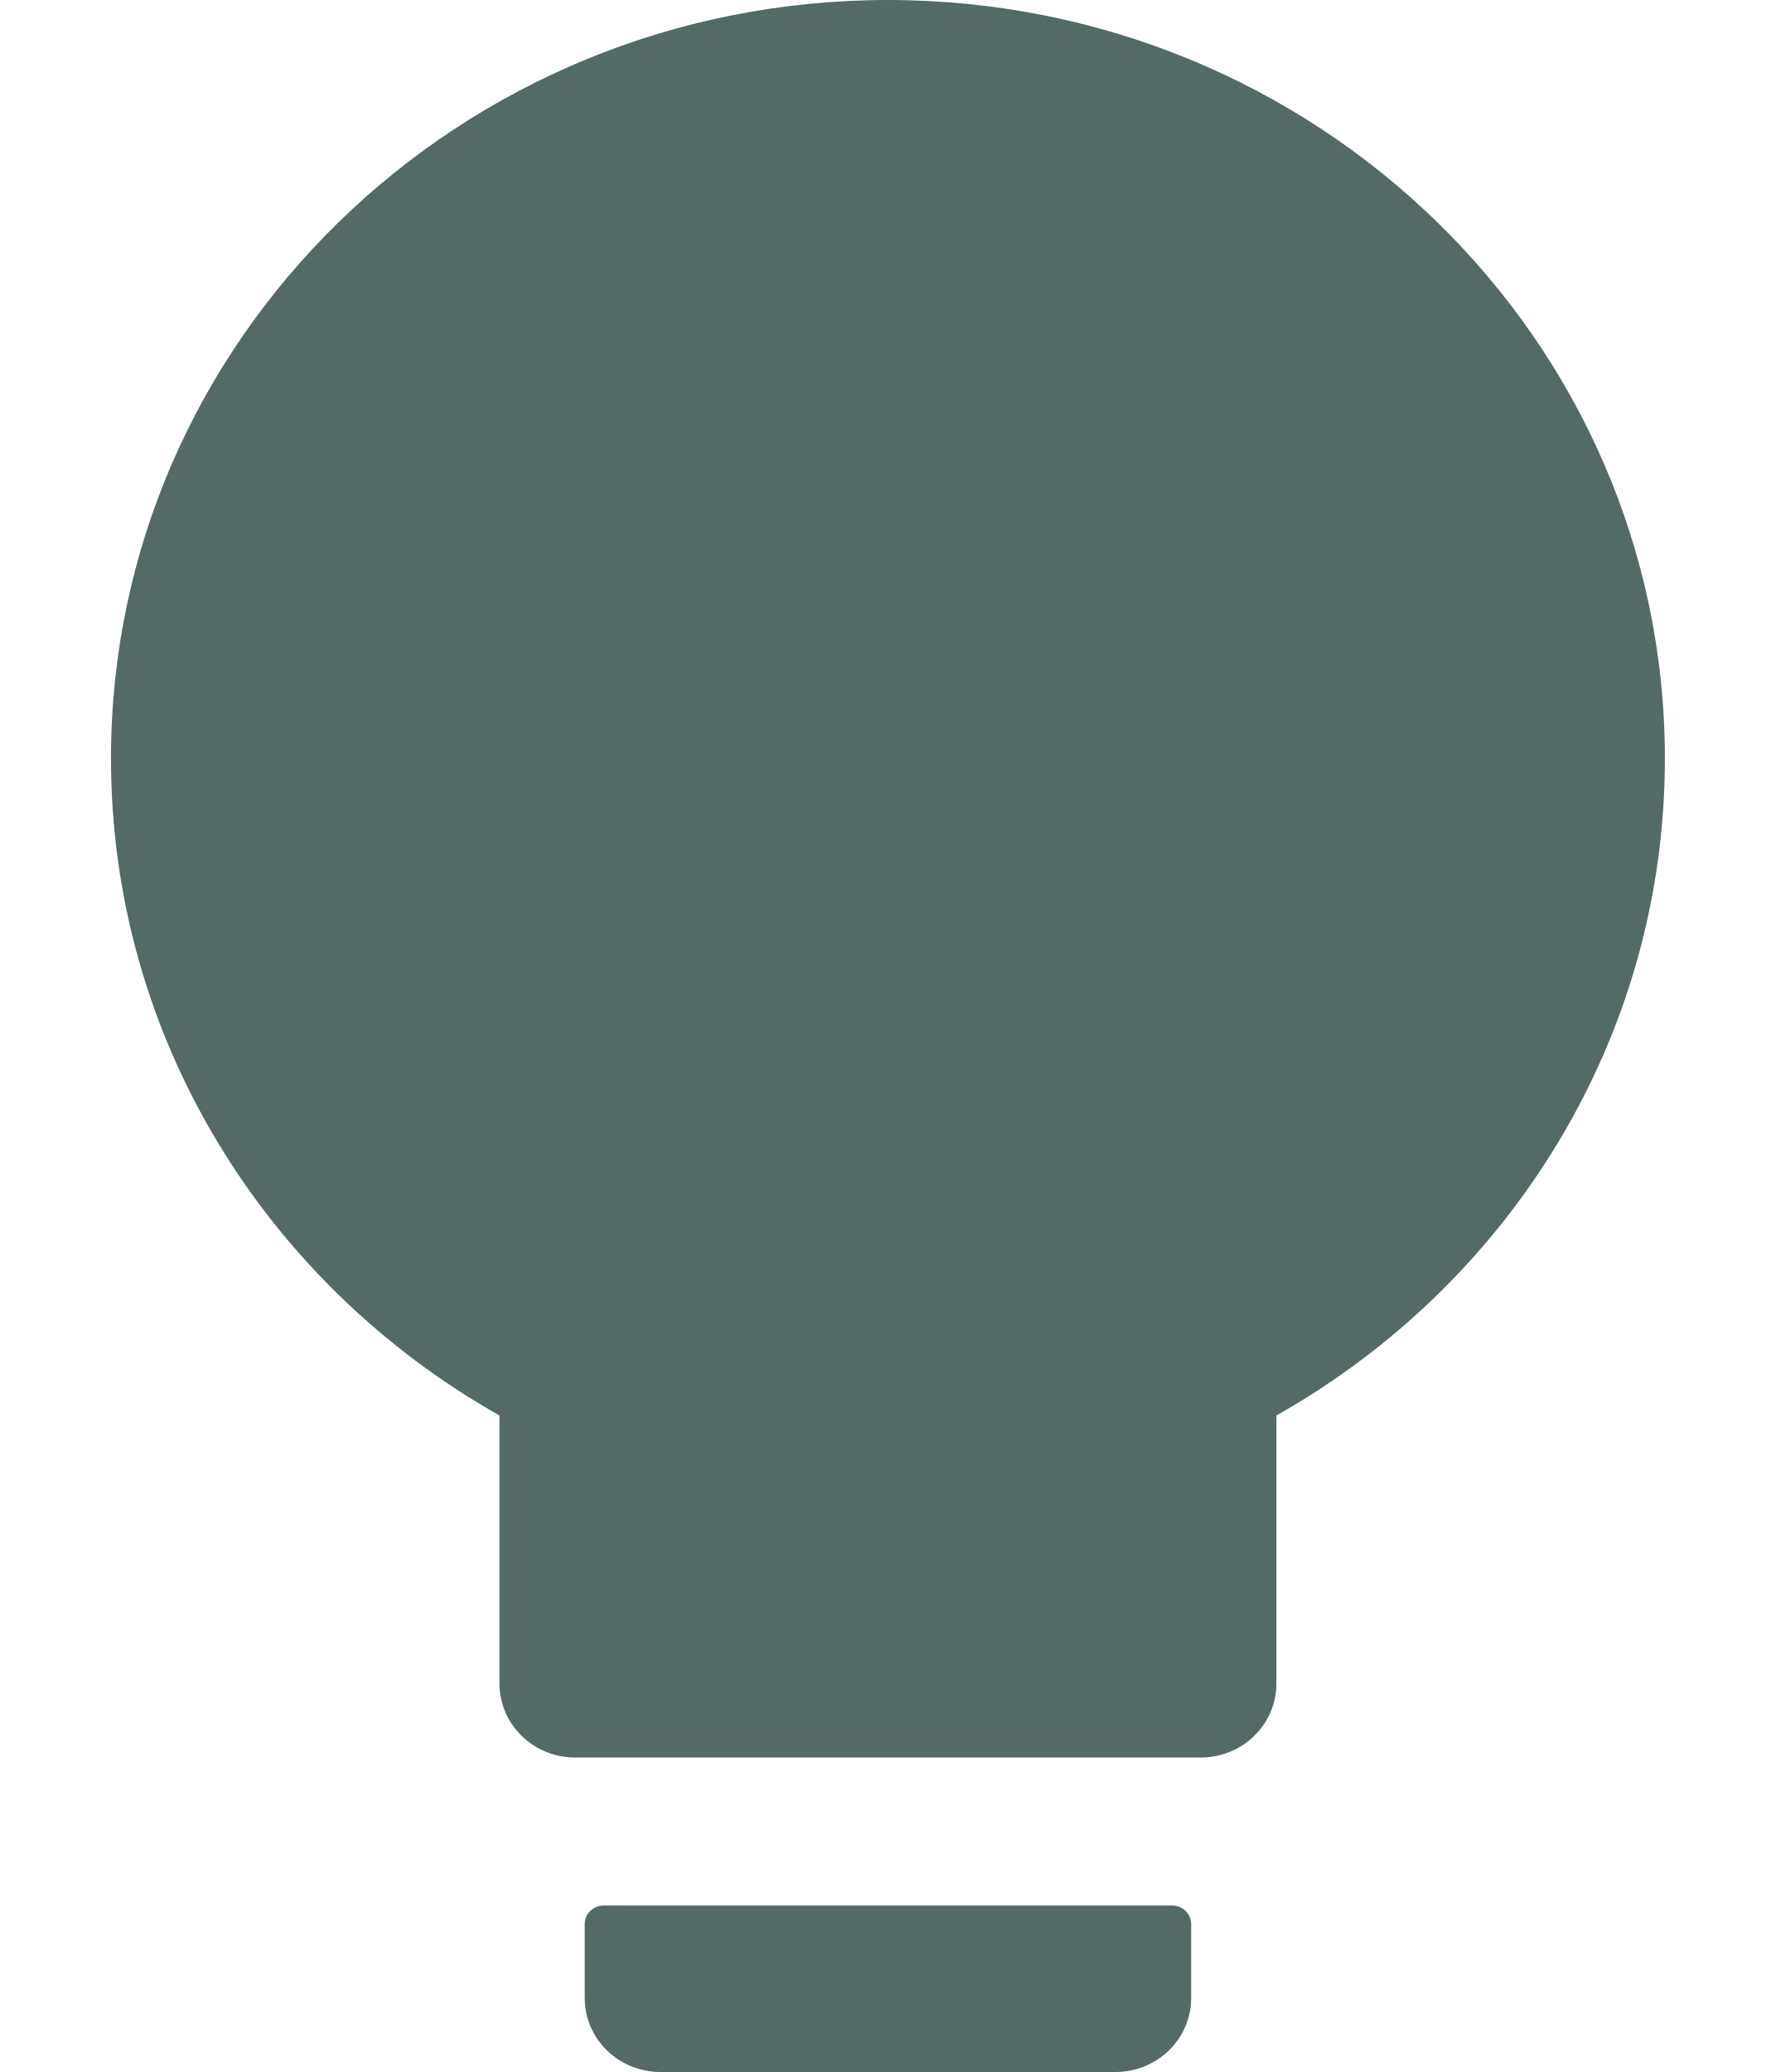
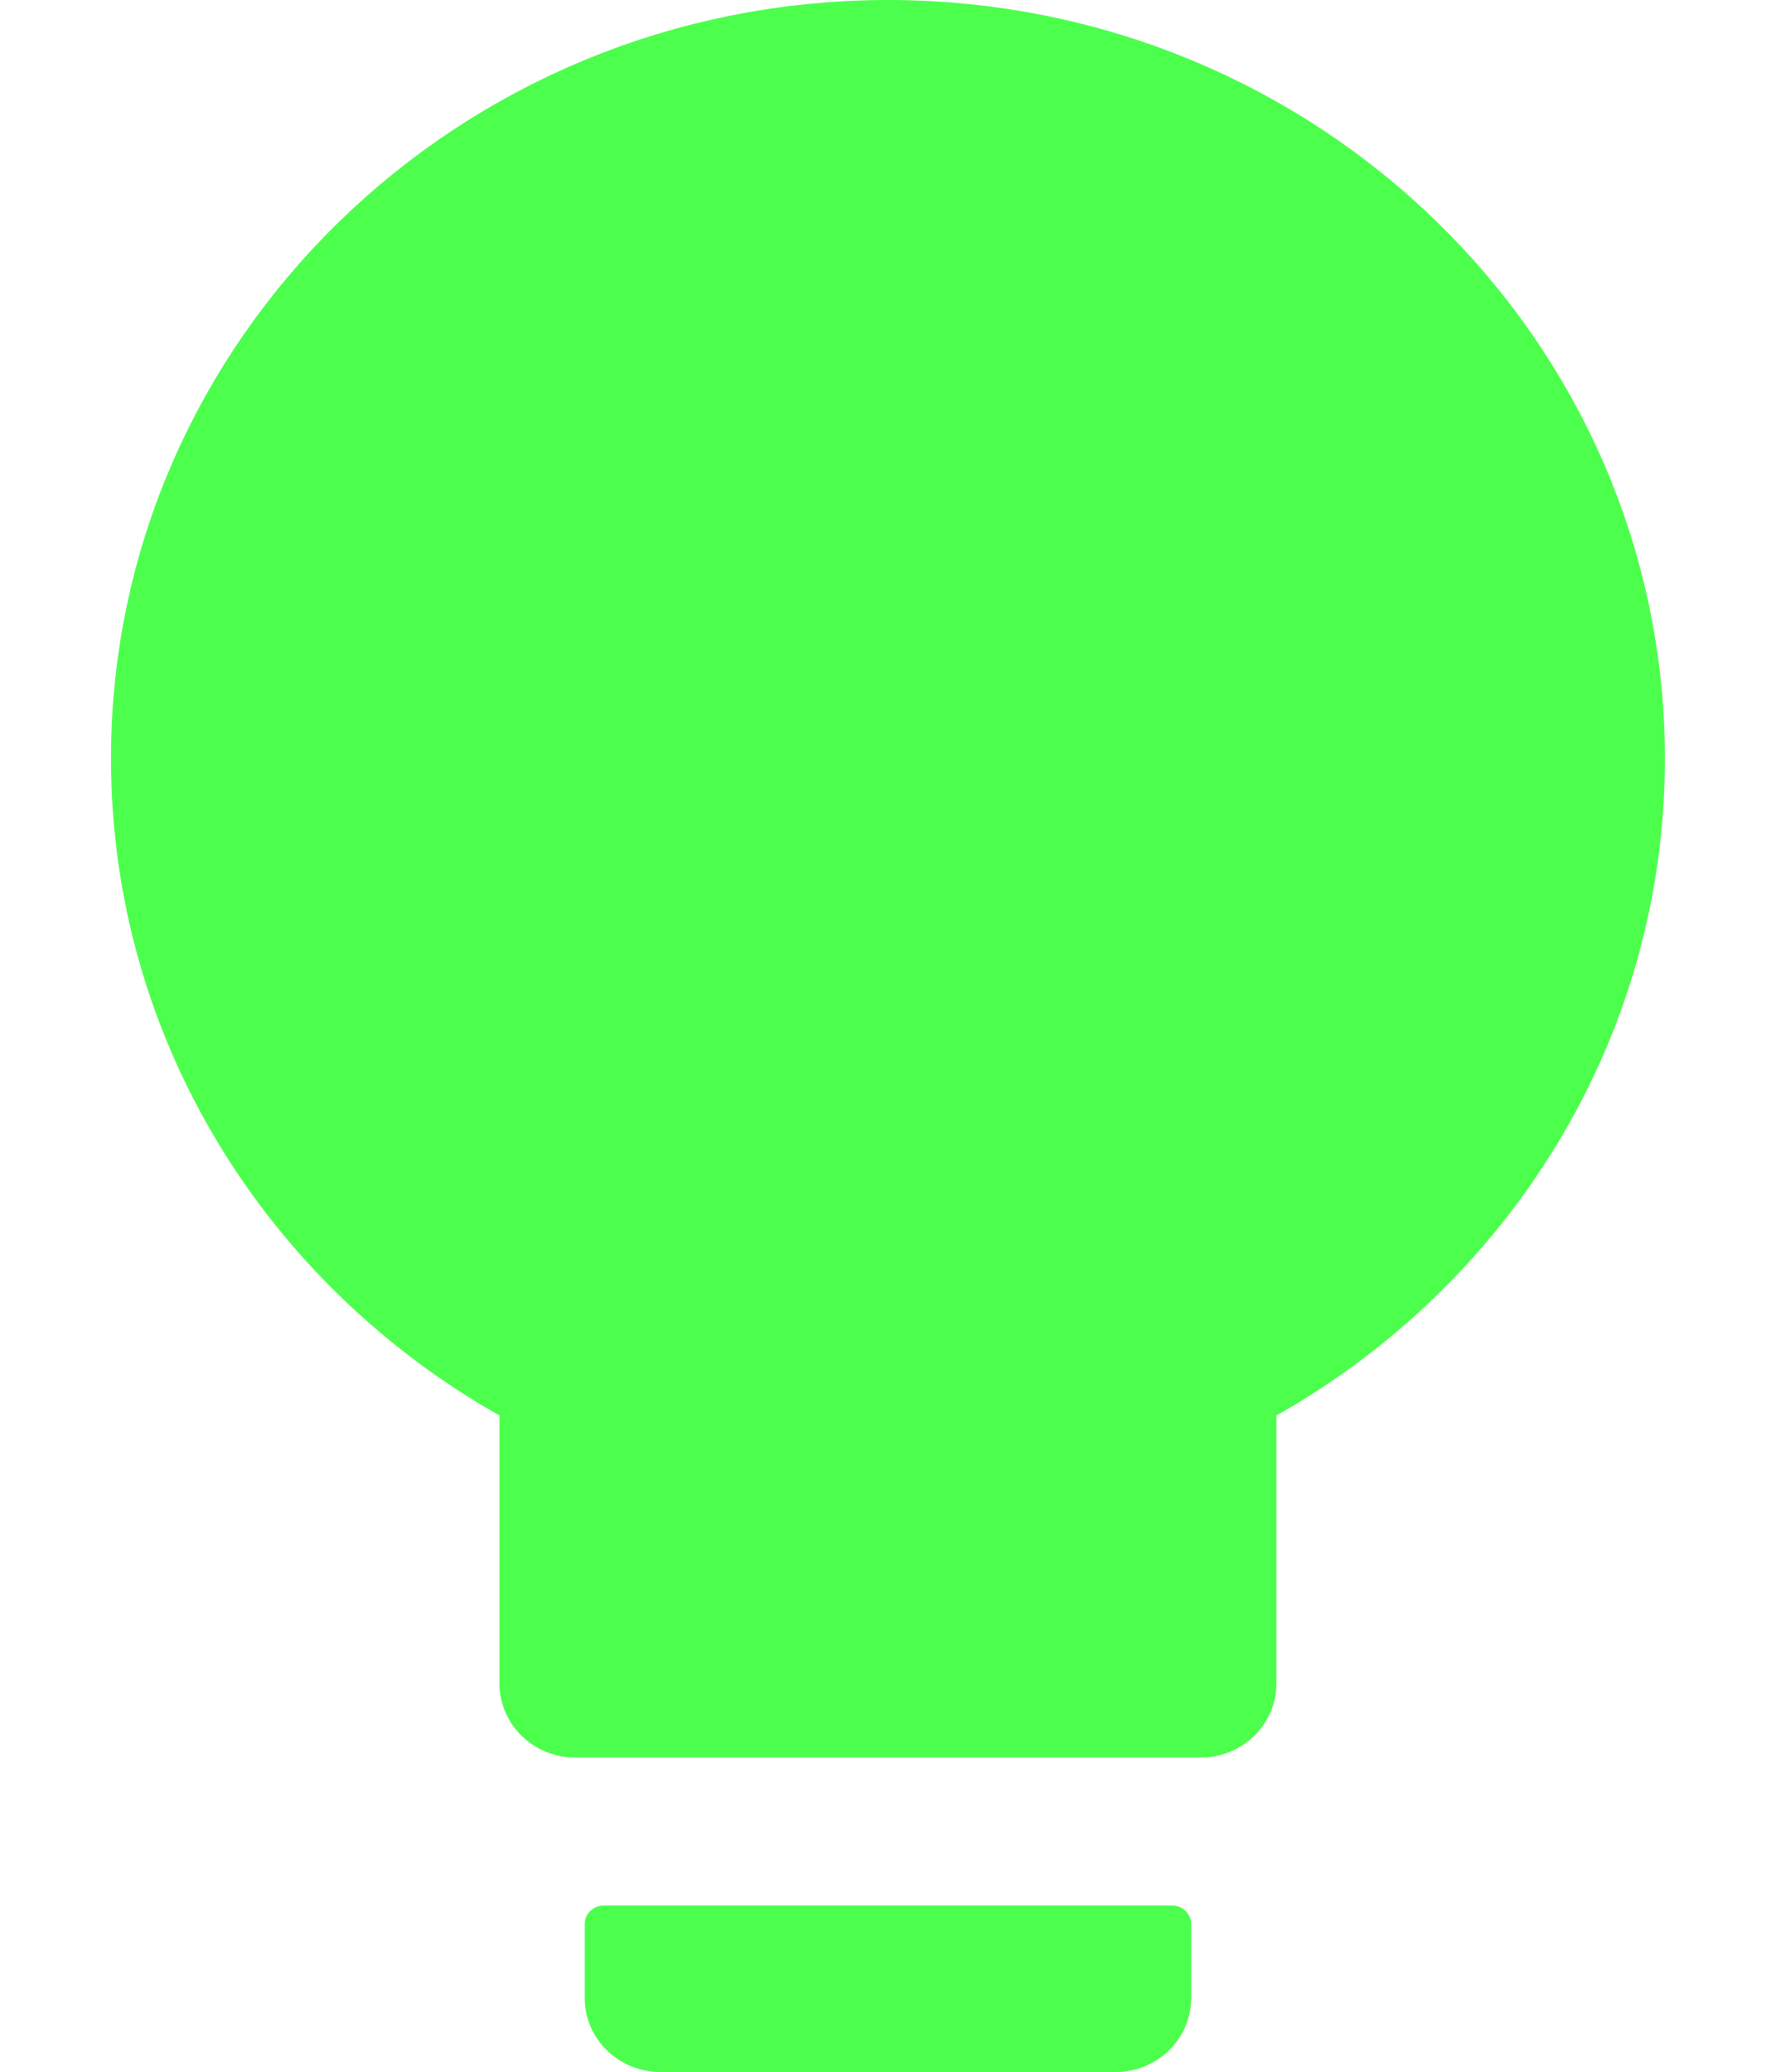
<svg xmlns="http://www.w3.org/2000/svg" width="30" height="35" viewBox="0 0 30 40" fill="none">
-   <path d="M7.5 27.326C3.018 24.795 0 20.062 0 14.643C0 6.558 6.718 0 15 0C23.282 0 30 6.558 30 14.643C30 20.062 26.982 24.795 22.5 27.326V32.5C22.5 33.29 21.846 33.929 21.037 33.929H8.963C8.154 33.929 7.5 33.29 7.5 32.5V27.326ZM9.512 36.786H20.488C20.689 36.786 20.854 36.946 20.854 37.143V38.571C20.854 39.362 20.2 40 19.39 40H10.61C9.8 40 9.146 39.362 9.146 38.571V37.143C9.146 36.946 9.311 36.786 9.512 36.786Z" fill="#0B2B26" fill-opacity="0.7" />
+   <path d="M7.5 27.326C3.018 24.795 0 20.062 0 14.643C0 6.558 6.718 0 15 0C23.282 0 30 6.558 30 14.643C30 20.062 26.982 24.795 22.5 27.326V32.5C22.5 33.29 21.846 33.929 21.037 33.929H8.963C8.154 33.929 7.5 33.29 7.5 32.5V27.326ZM9.512 36.786H20.488C20.689 36.786 20.854 36.946 20.854 37.143V38.571C20.854 39.362 20.2 40 19.39 40H10.61C9.8 40 9.146 39.362 9.146 38.571V37.143C9.146 36.946 9.311 36.786 9.512 36.786Z" fill="#00FF00" fill-opacity="0.7" />
</svg>
